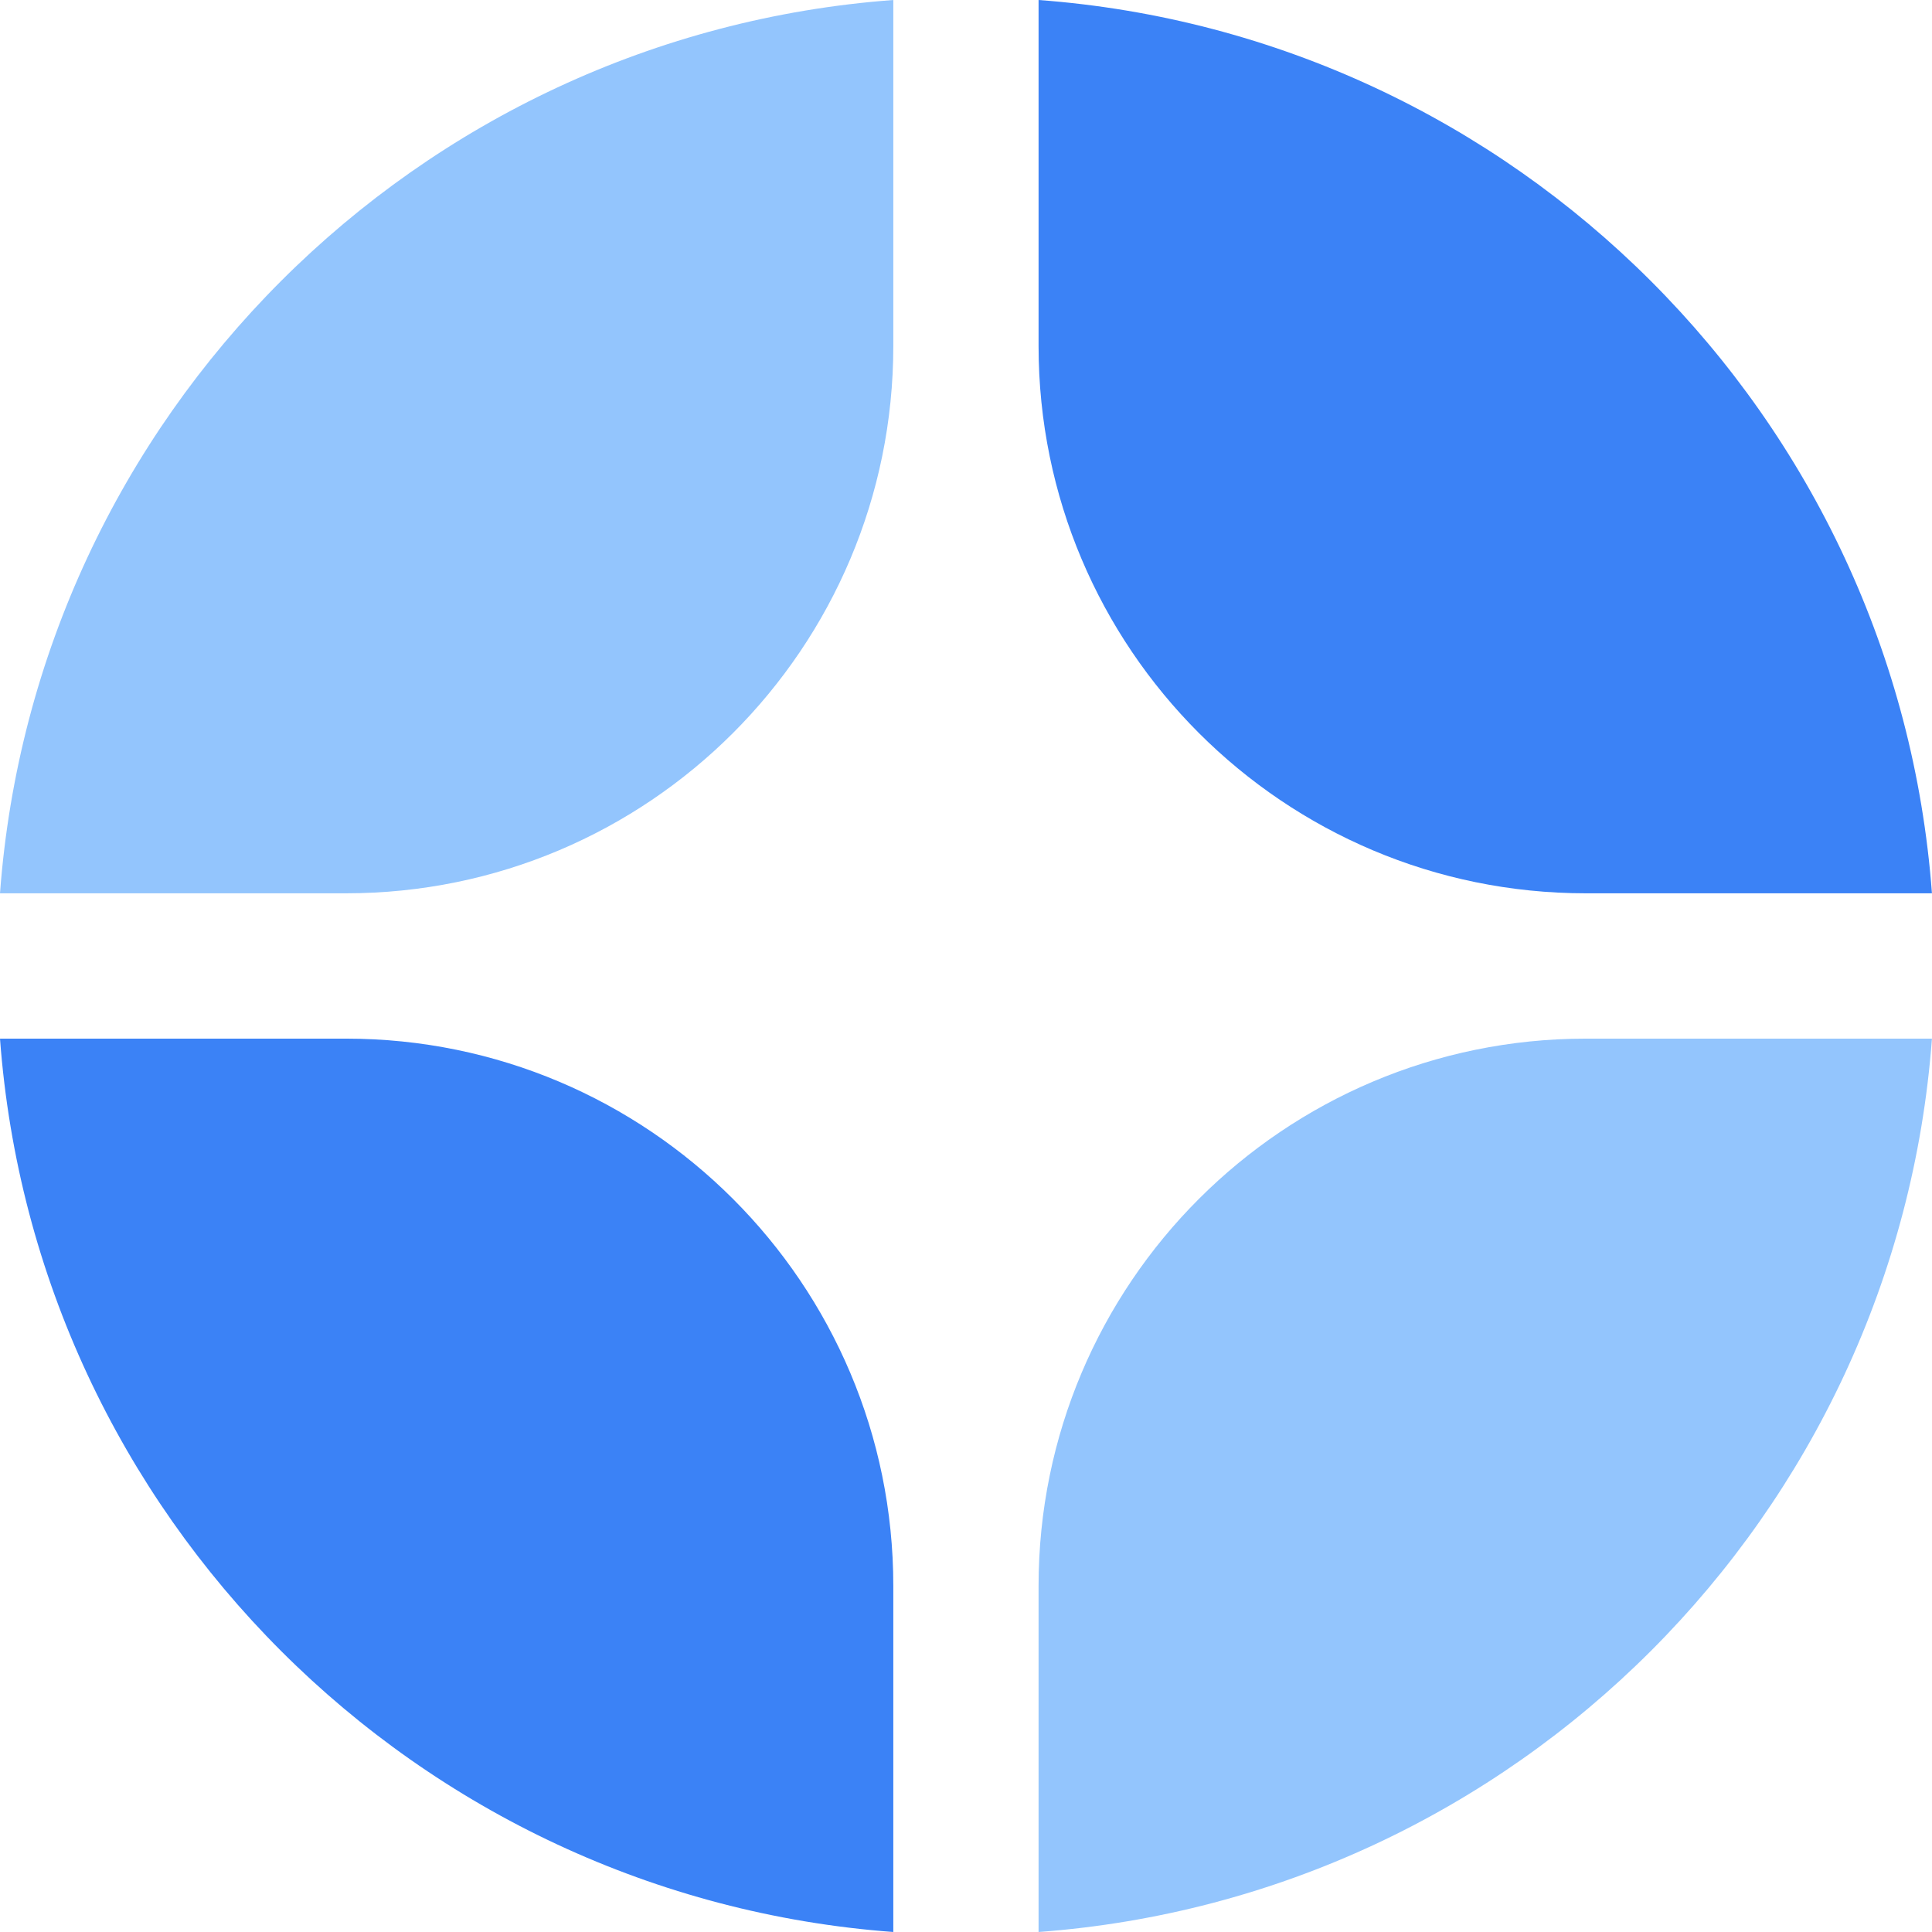
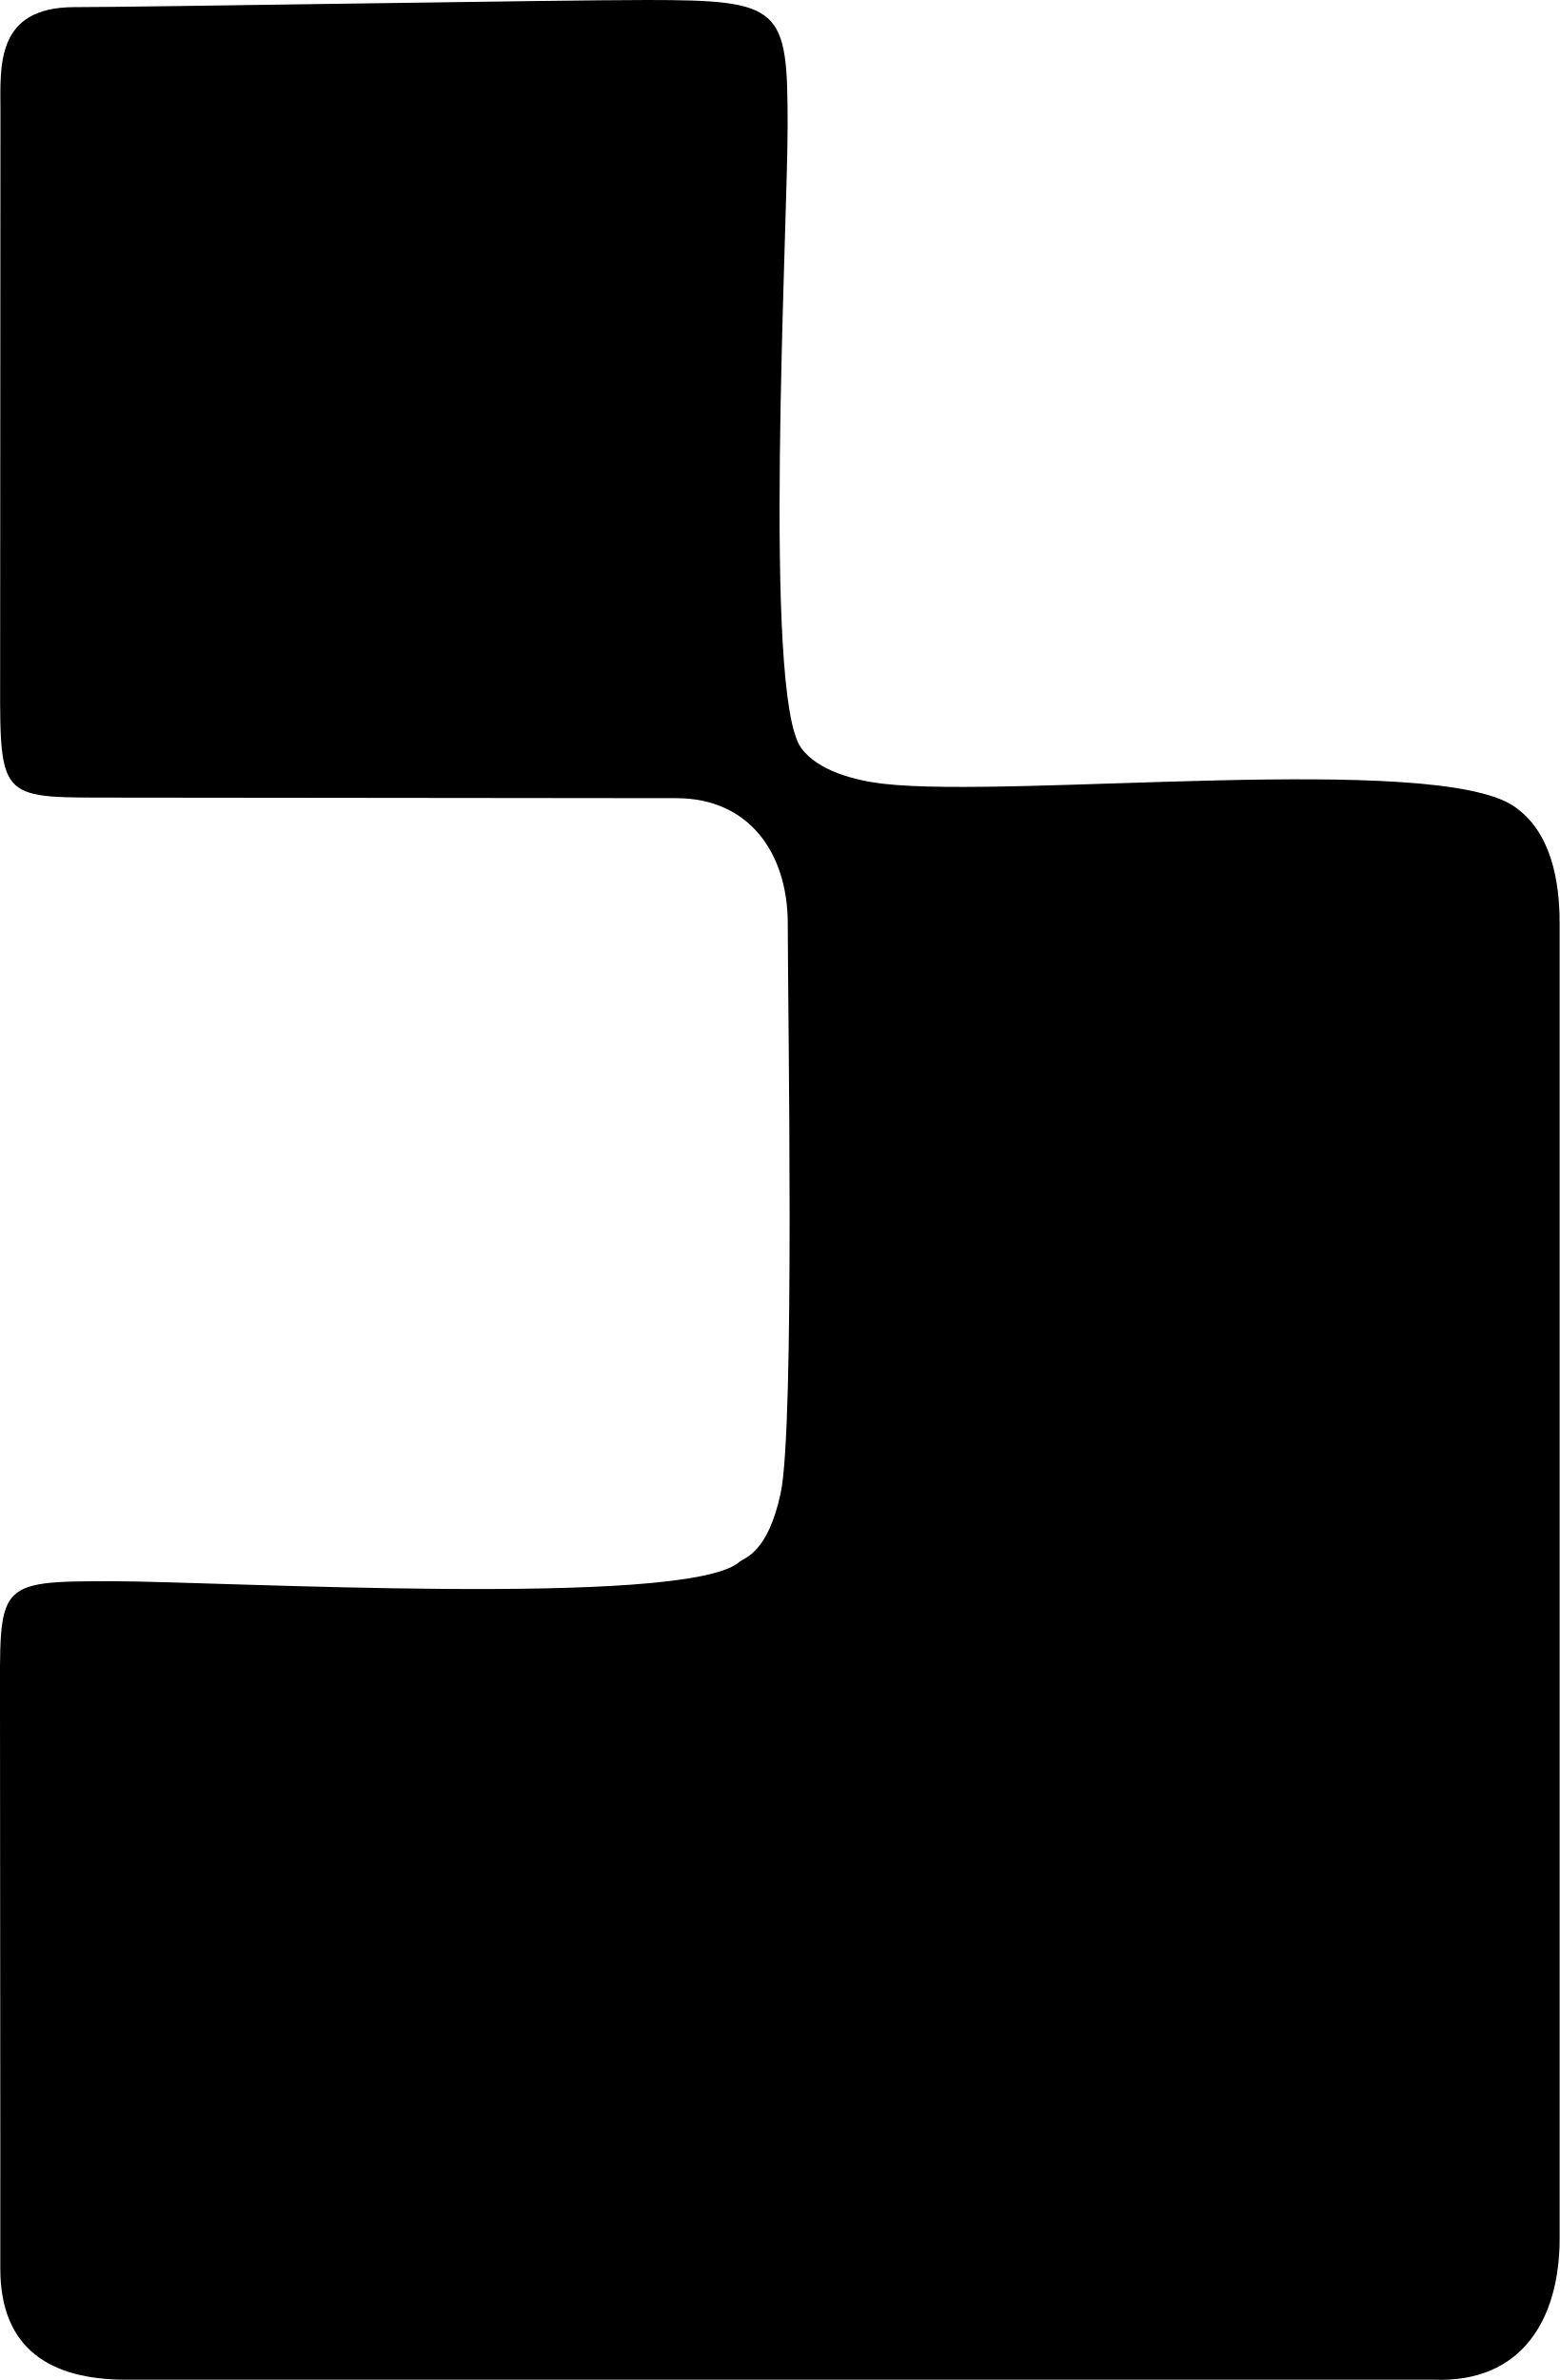
- <svg xmlns="http://www.w3.org/2000/svg" width="32" height="32" fill="none">
-   <path fill="#93C5FD" d="M31.999 17.203h-5.732a9.065 9.065 0 0 0-9.065 9.065V32c7.902-.586 14.21-6.895 14.797-14.797Z" />
-   <path fill="#3B82F6" d="M14.796 32v-5.732a9.065 9.065 0 0 0-9.065-9.065H0C.586 25.105 6.895 31.413 14.796 32ZM31.999 14.796C31.413 6.895 25.104.586 17.202 0v5.731a9.065 9.065 0 0 0 9.065 9.065H32Z" />
-   <path fill="#93C5FD" d="M14.796 0C6.895.586.586 6.895 0 14.796h5.731a9.065 9.065 0 0 0 9.065-9.065V0Z" />
+ <svg xmlns="http://www.w3.org/2000/svg" viewBox="0 0 104.96 160.12">
+   <path d="M49.71 105.11c.42-.34 1.95-.62 2.82-4.64.97-4.49.48-32.71.48-38.33 0-4.65-2.52-8.44-7.5-8.44-11.85 0-27.22-.04-38.91-.04-6.94-.01-6.59-.17-6.59-9.35S.03 15.96.03 7.47C.03 4.49-.34.49 4.99.48 9.66.48 37.46 0 43.53 0 52.65 0 53 .49 53 8.46c0 7.02-1.69 38.21.9 41.84 1.11 1.57 3.68 2.22 5.54 2.43 8.76 1.01 37.05-2.12 42.43 1.51 2.53 1.71 3.08 5.07 3.08 7.87v88.54c-.02 5.37-2.52 9.68-8.48 9.45H8.48c-5.06 0-8.46-2.04-8.46-7.48.01-9.13-.02-28.88-.02-37.82 0-8.31-.35-8.42 7.52-8.42 7.14 0 38.42 1.8 42.19-1.26Z" />
</svg>
